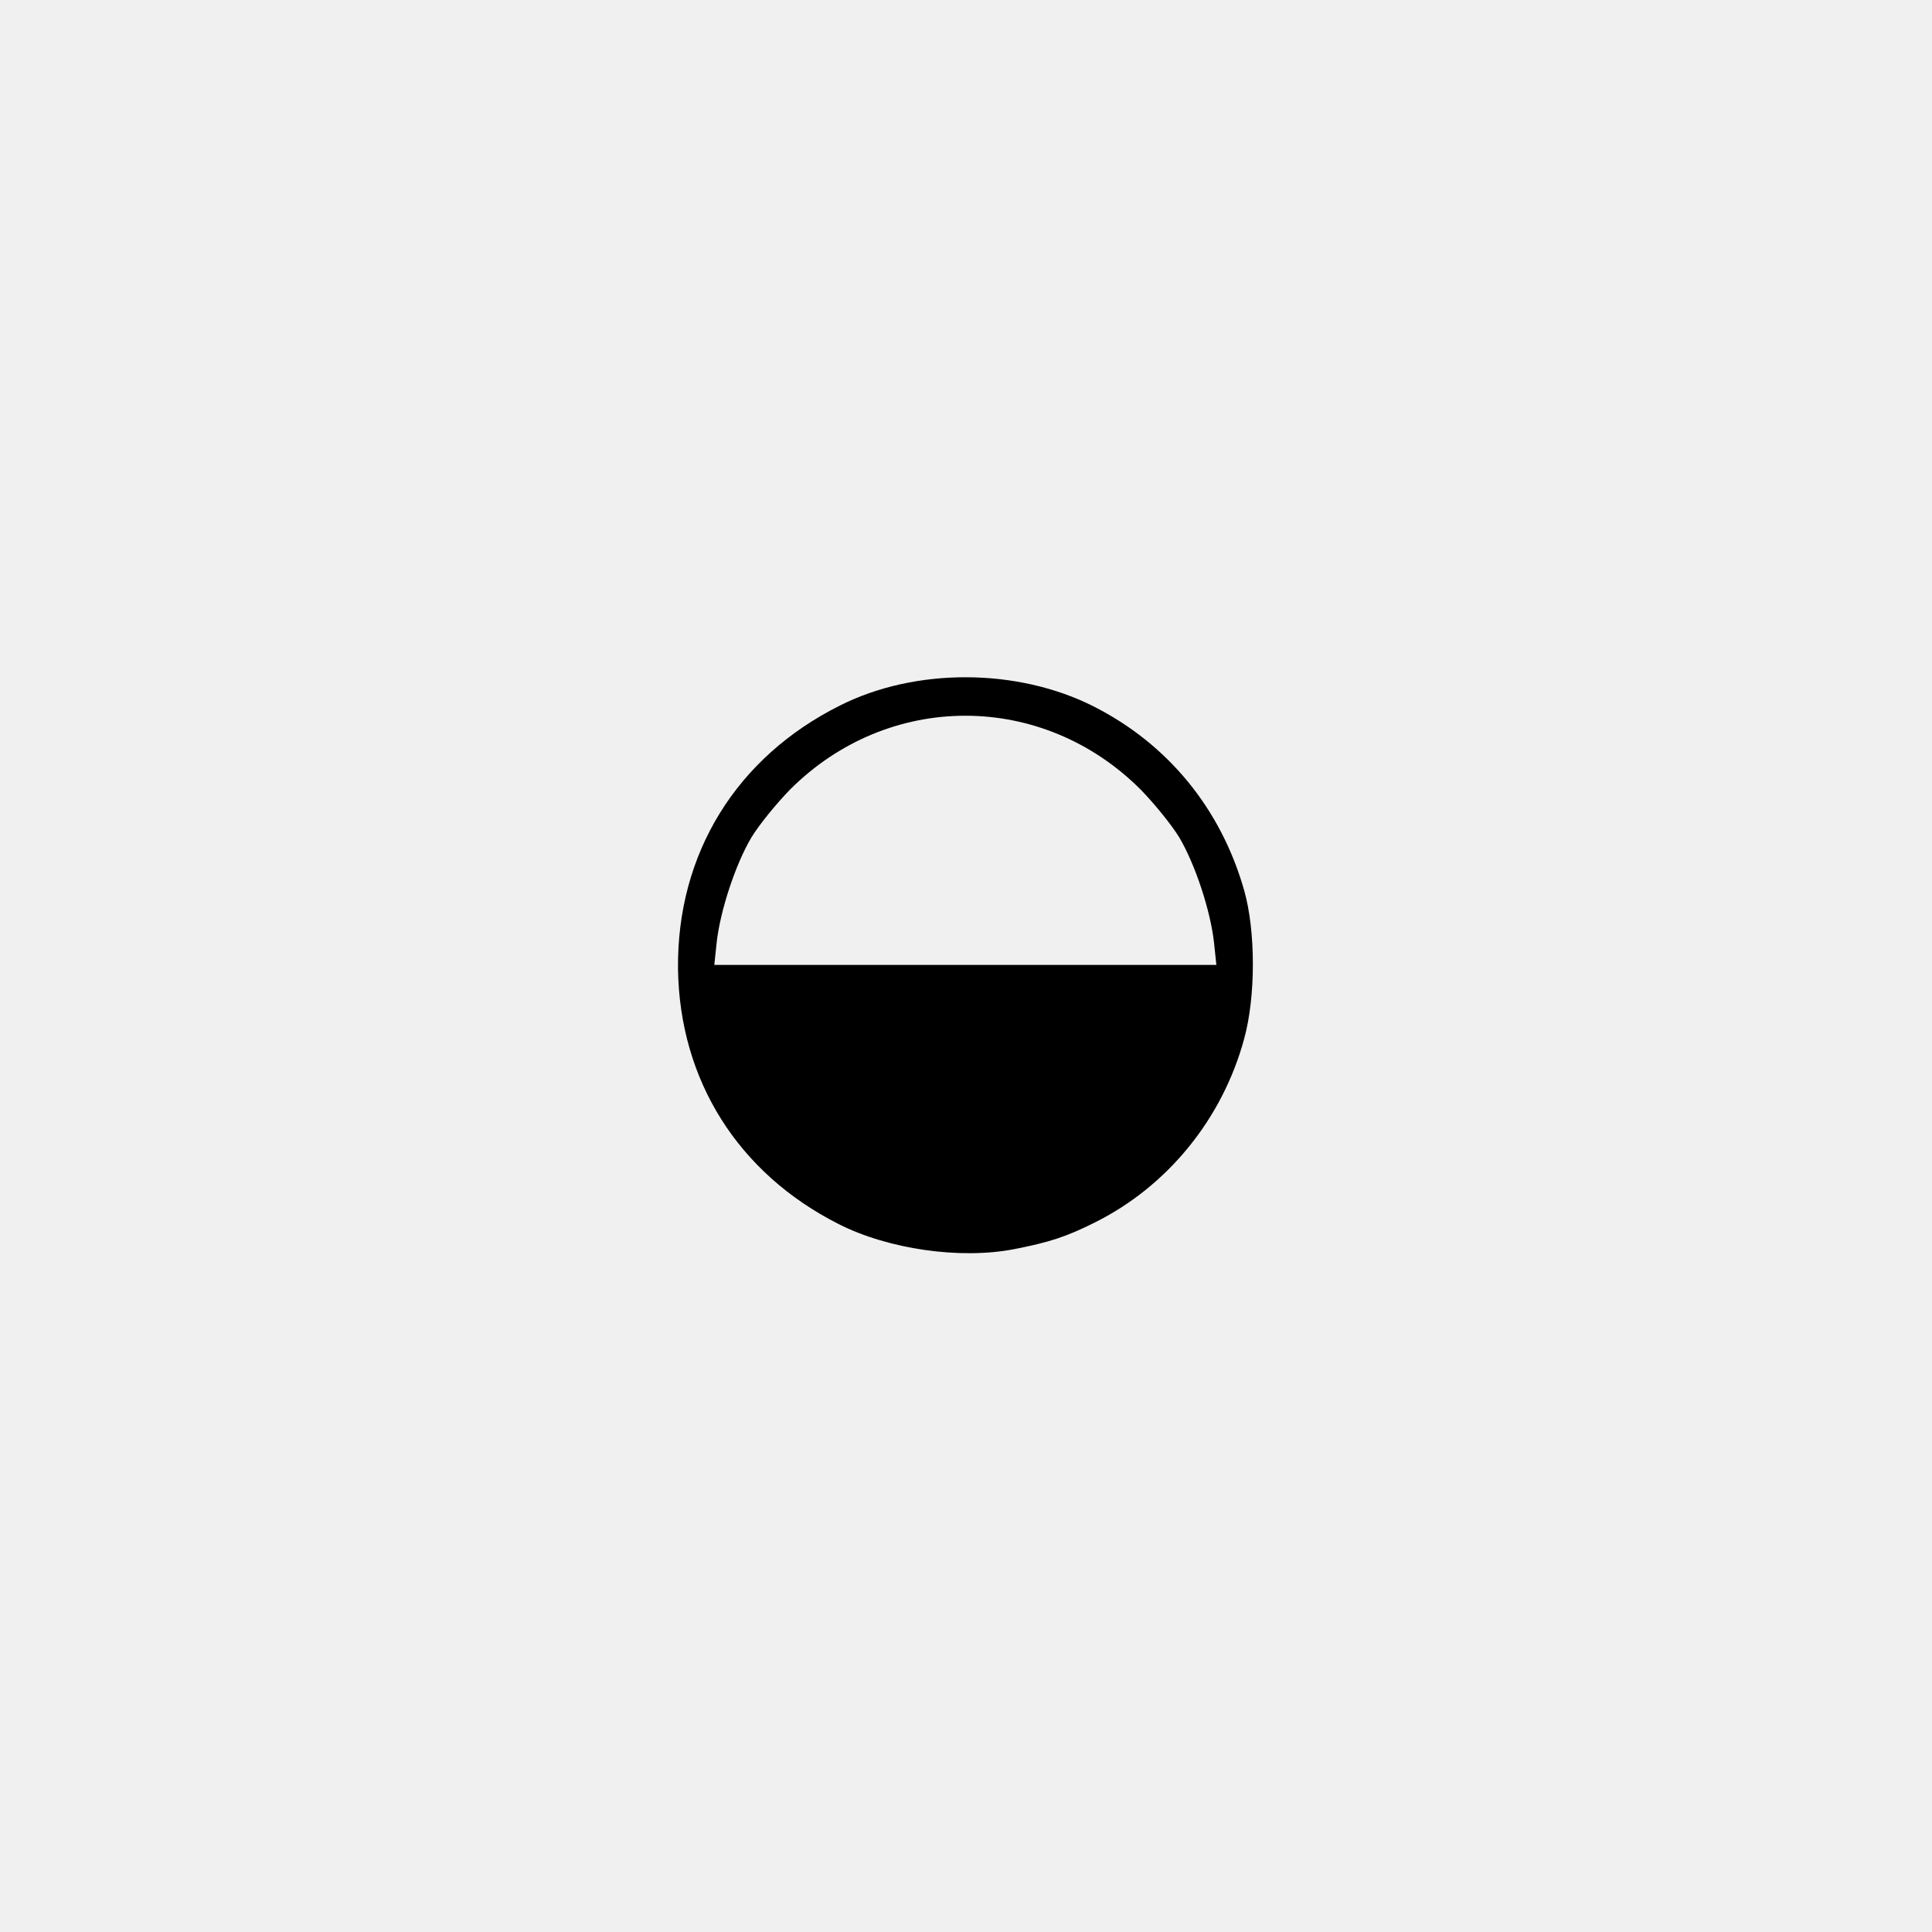
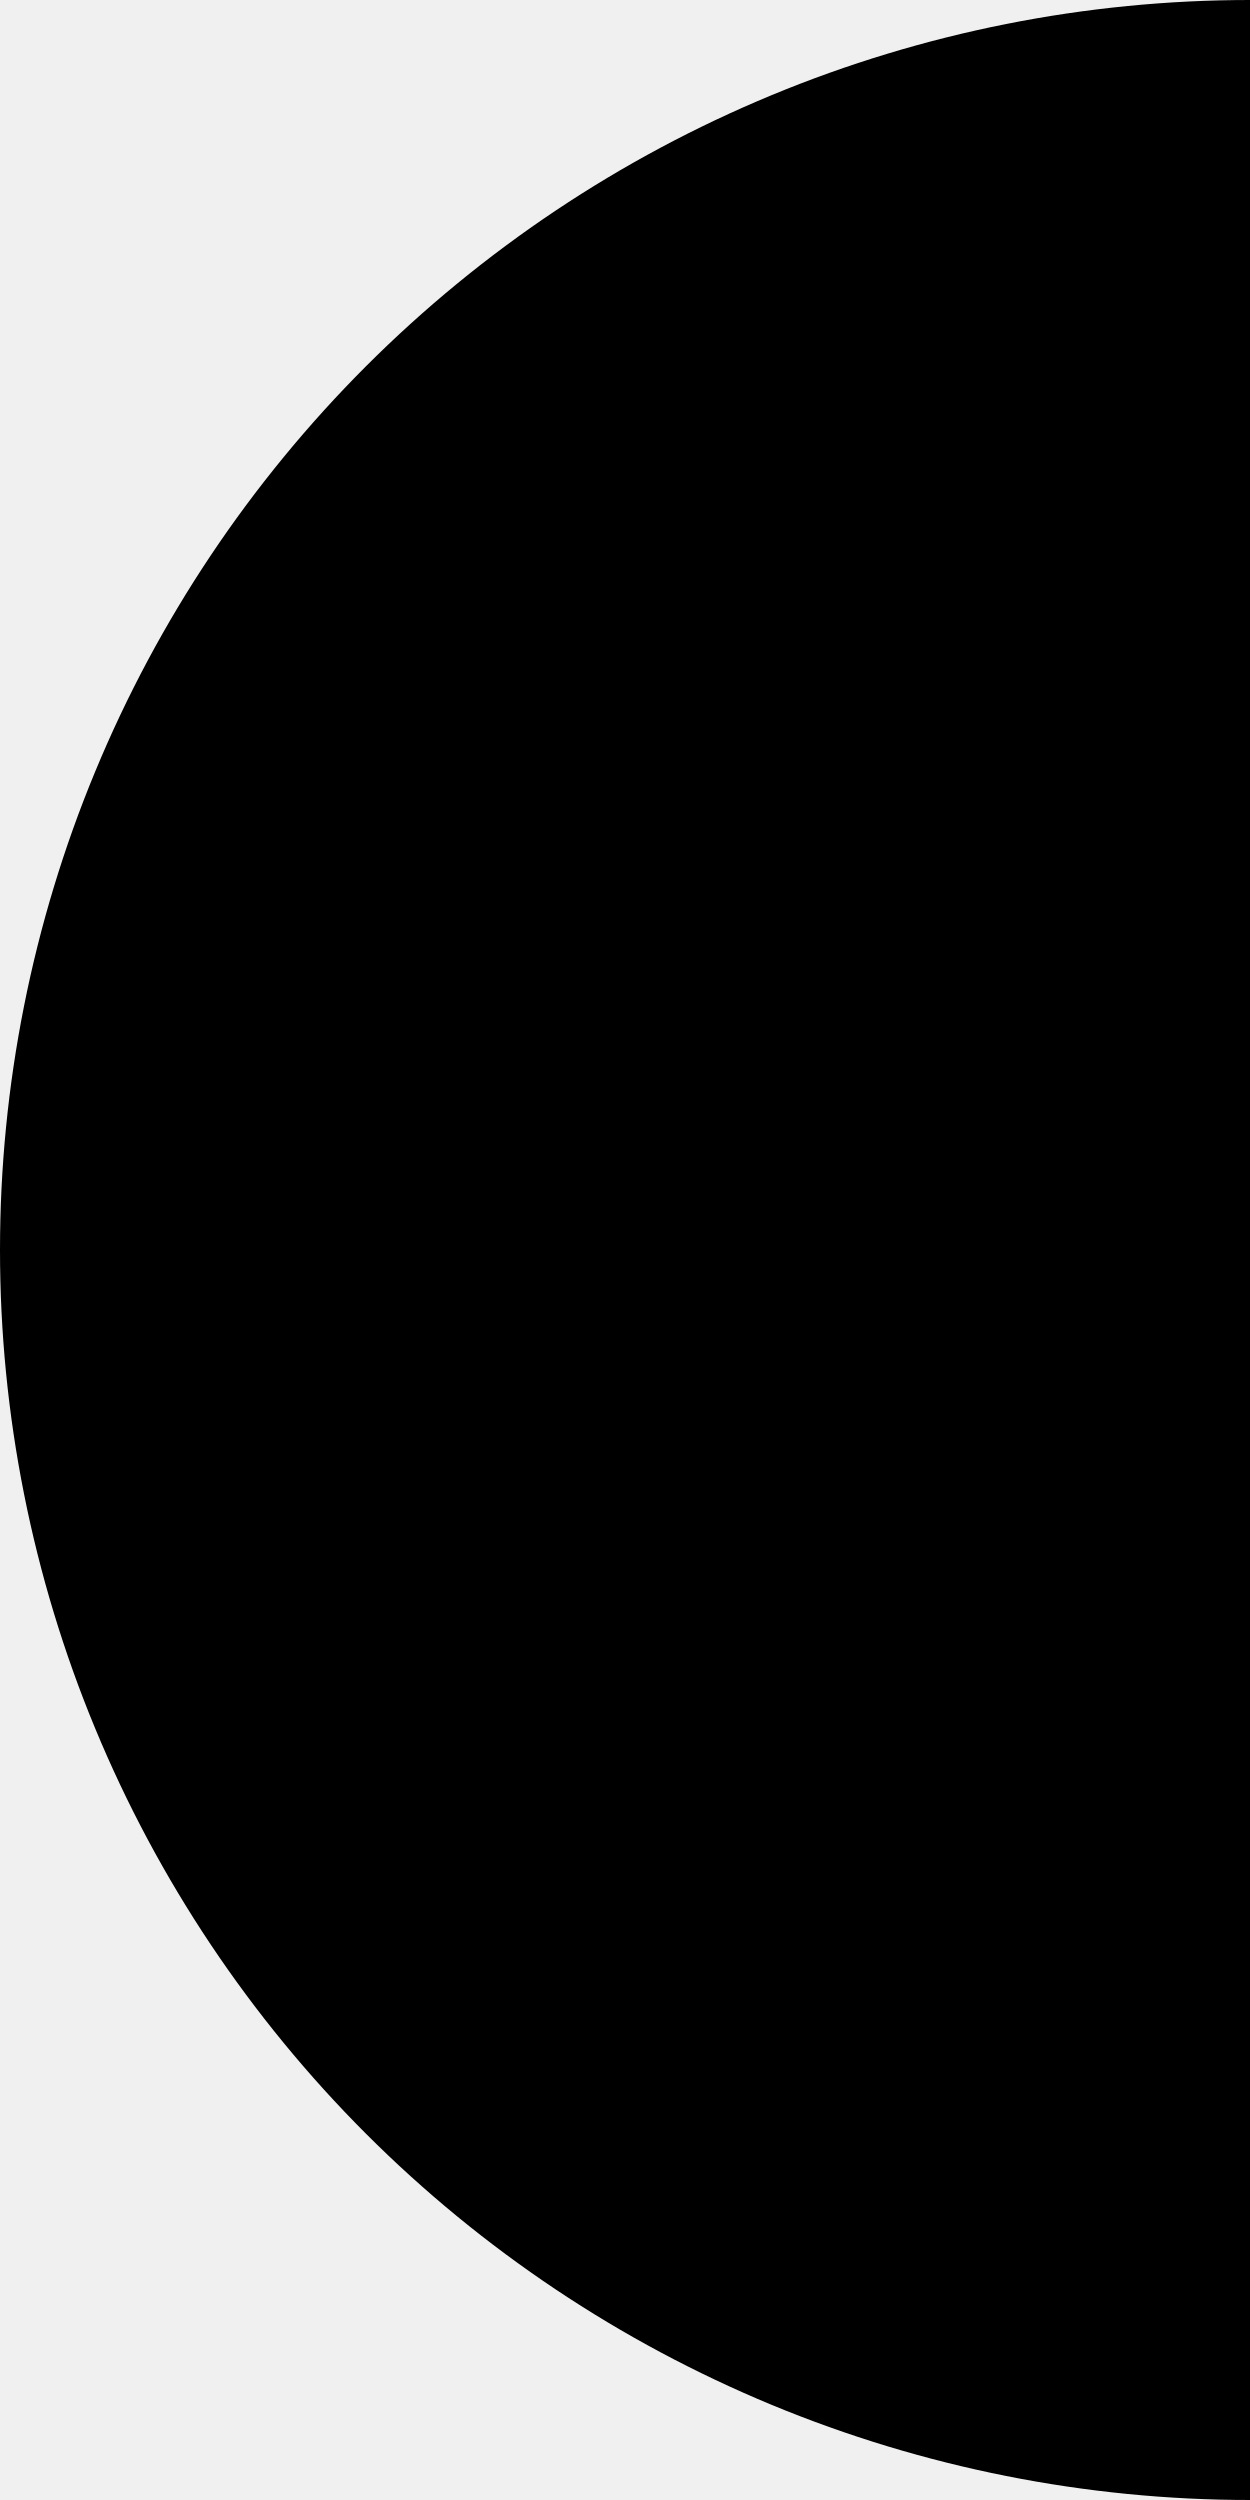
- <svg xmlns="http://www.w3.org/2000/svg" width="667" height="667" fill="none">
-   <path fill="#000" d="M350.072 431.265c12.267-2.4 18-4.266 27.867-9.2 25.2-12.533 44.133-35.866 51.6-63.466 4-14.534 4-37.067 0-51.2-8-28.134-26.267-50.534-52.133-63.6-26.267-13.2-61.334-13.334-87.334-.267-35.866 17.867-56.4 51.2-56 90.933.534 38.4 20.667 70.534 55.467 88.134 17.067 8.666 41.867 12.266 60.533 8.666M247.406 325.532c1.2-11.067 6.533-27.2 12-36.4 2.666-4.4 8.666-11.733 13.333-16.533 34-34 87.067-34 121.067 0 4.666 4.8 10.666 12.133 13.333 16.533 5.467 9.2 10.8 25.333 12 36.4l.8 7.6H246.606z" />
+ <svg xmlns="http://www.w3.org/2000/svg" width="50" height="100" viewBox="0 0 50 100" fill="none">
+   <g clip-path="url(#clip0_364_84)">
+     <path d="M50 0C43.434 -7.82999e-08 36.932 1.293 30.866 3.806C24.799 6.319 19.288 10.002 14.645 14.645C10.002 19.288 6.319 24.799 3.806 30.866C1.293 36.932 -2.08713e-07 43.434 0 50C2.08713e-07 56.566 1.293 63.068 3.806 69.134C6.319 75.201 10.002 80.712 14.645 85.355C19.288 89.998 24.8 93.681 30.866 96.194C36.932 98.707 43.434 100 50 100L50 50L50 0Z" fill="black" />
+   </g>
+   <defs>
+     <clipPath id="clip0_364_84">
+       <rect width="50" height="100" fill="white" />
+     </clipPath>
+   </defs>
</svg>
